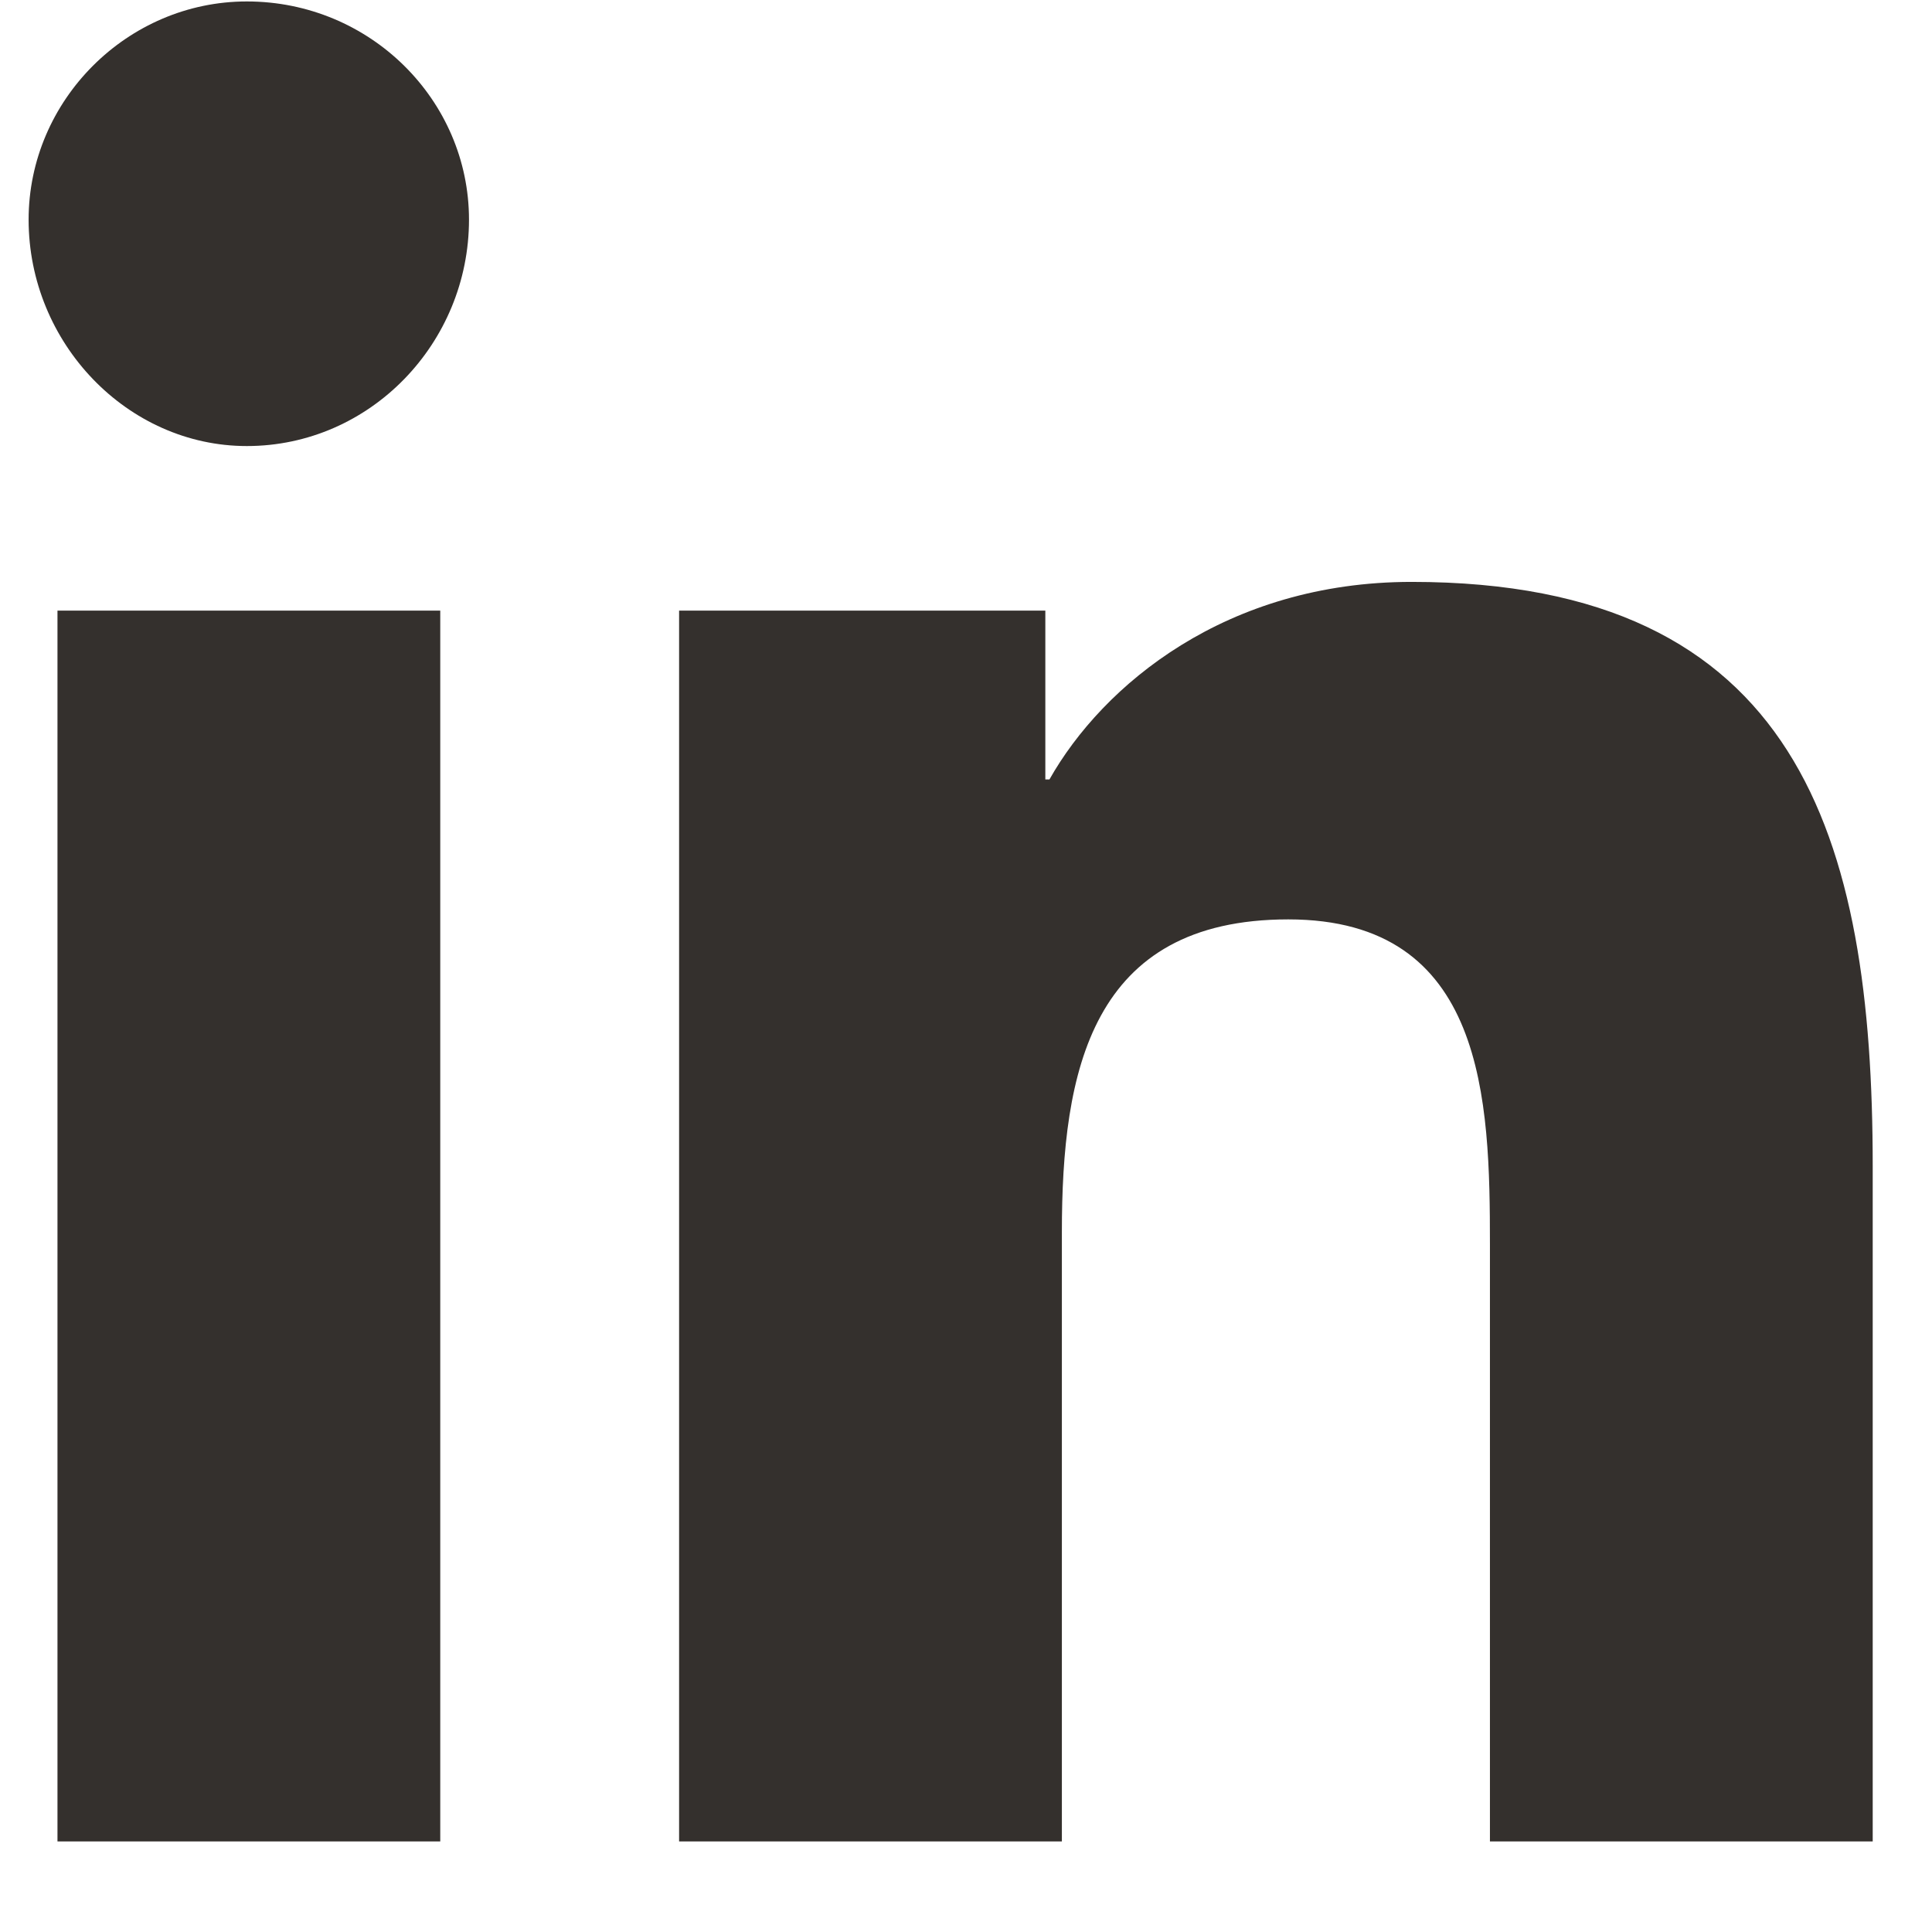
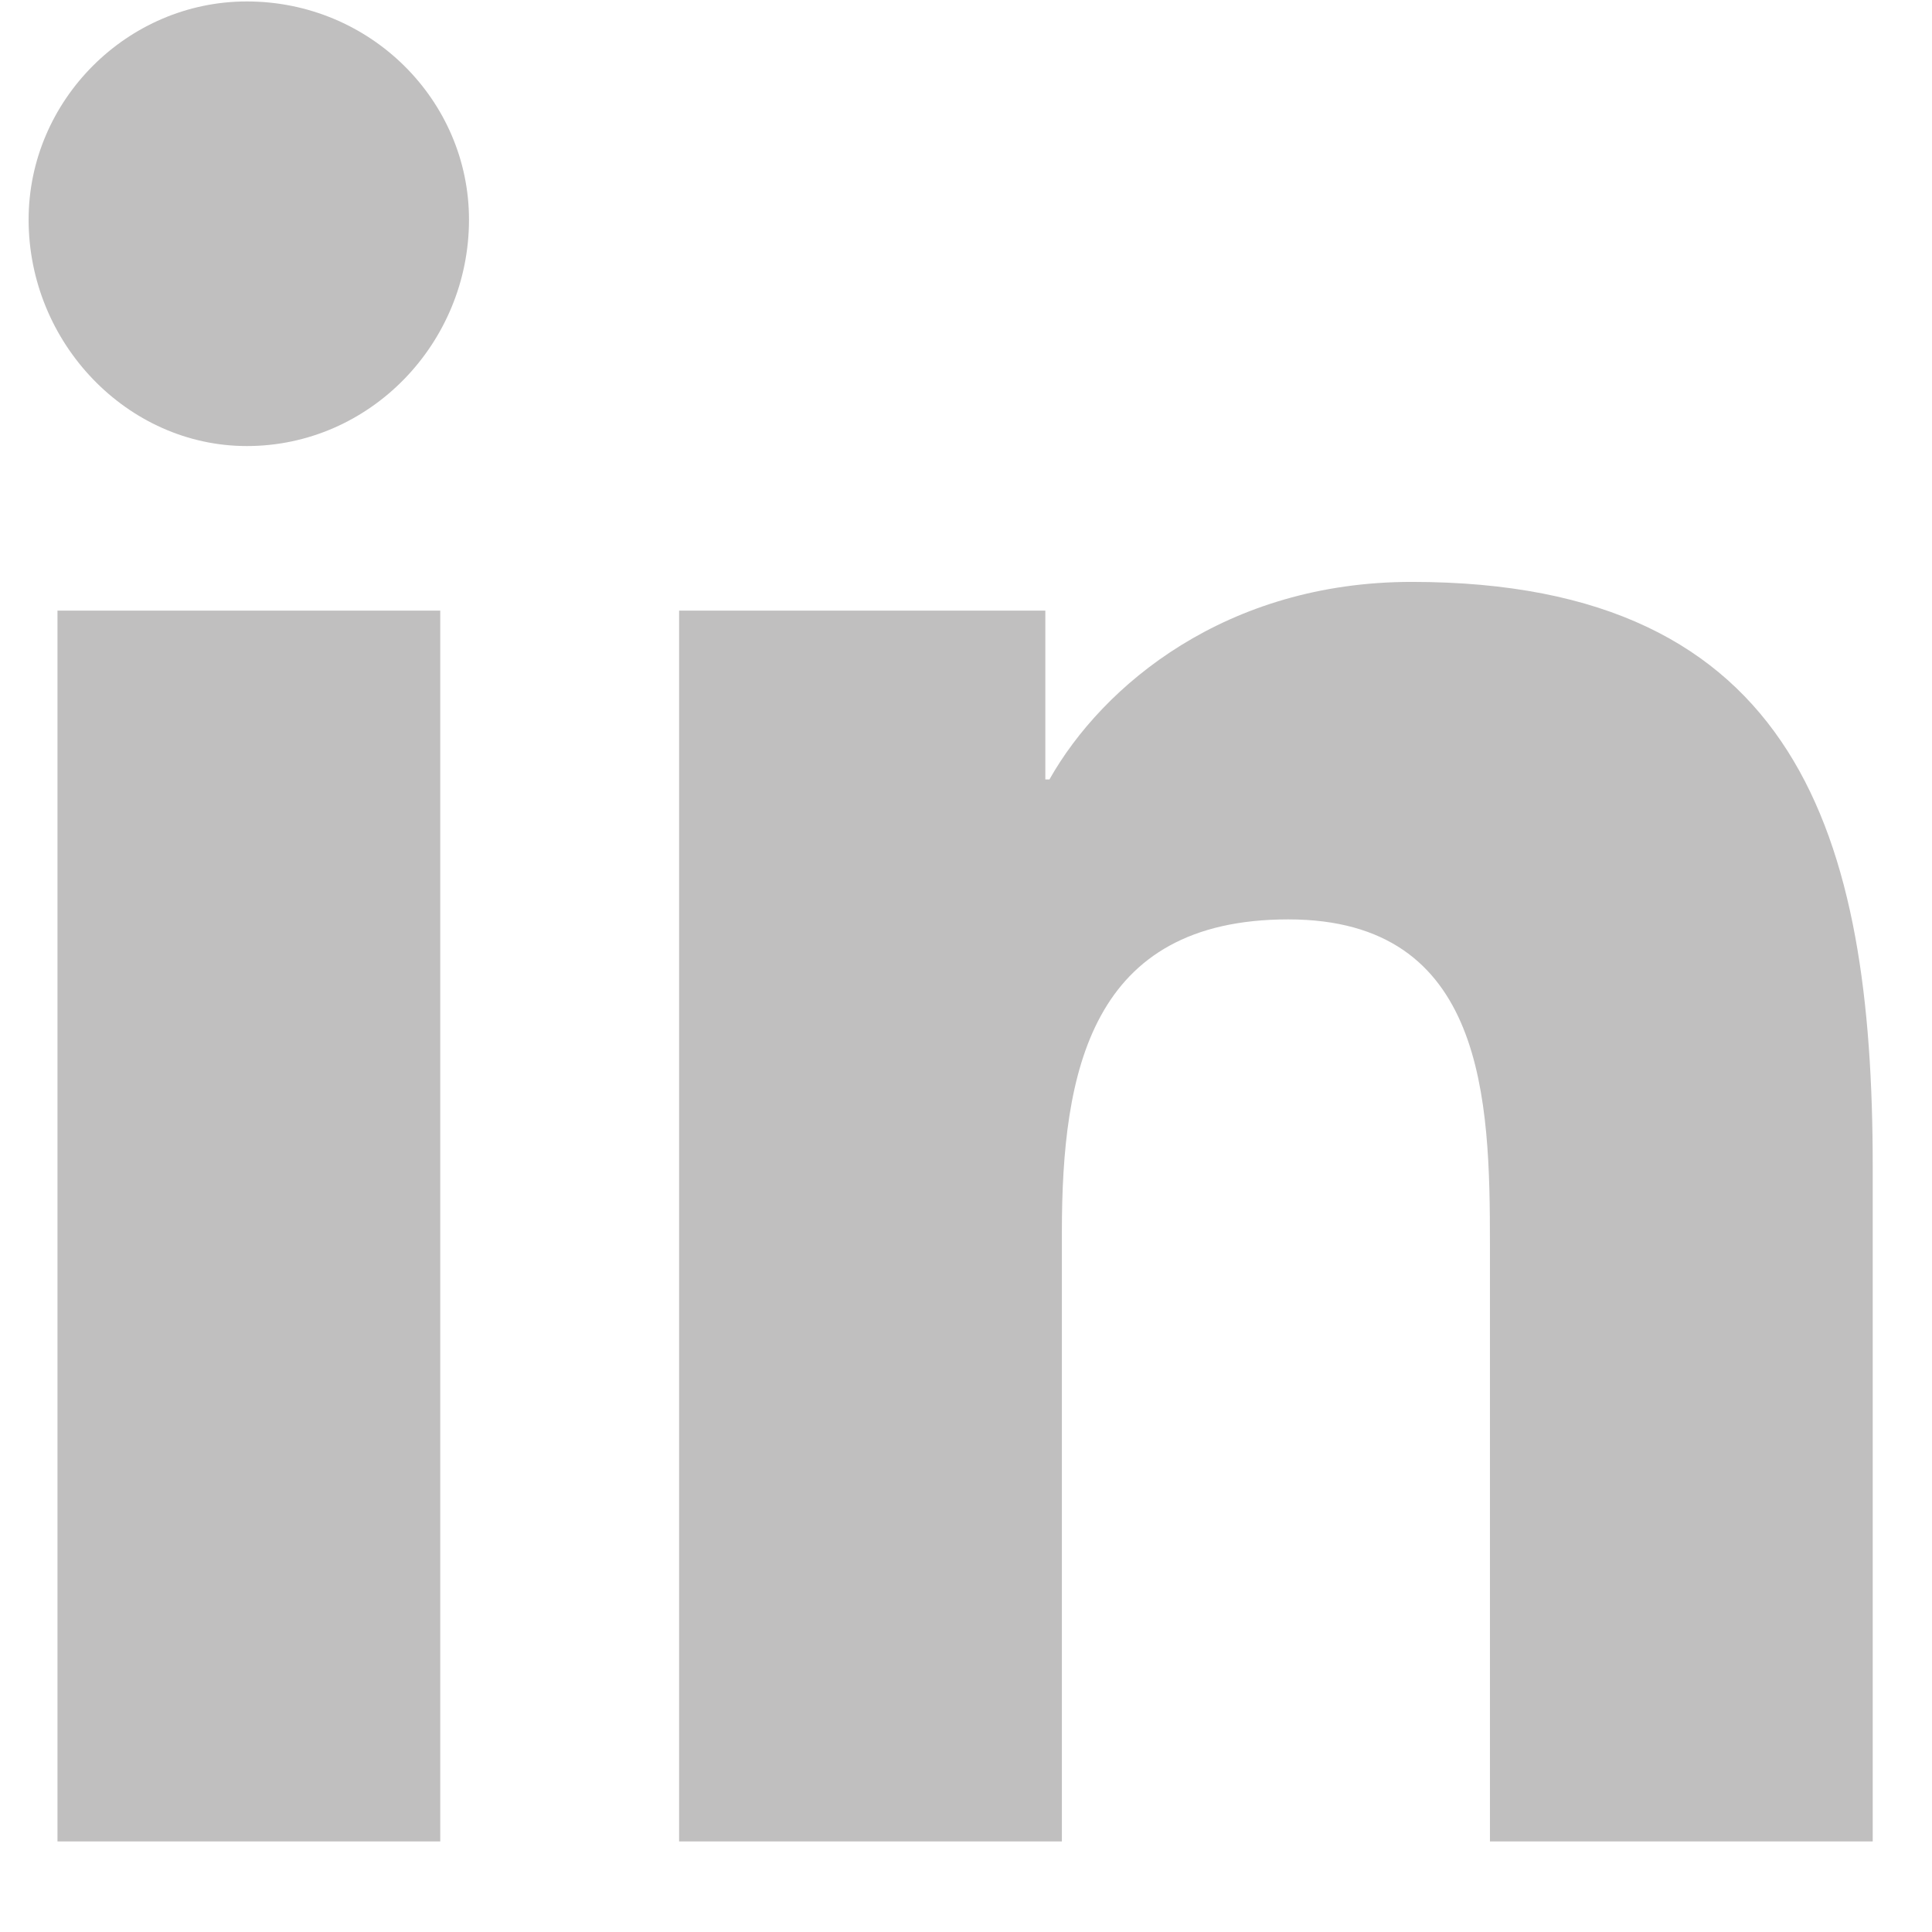
<svg xmlns="http://www.w3.org/2000/svg" width="16" height="16" fill="none" viewBox="0 0 16 16">
-   <path fill="#34302D" d="M3.646 15.25H.476V5.057h3.17V15.25ZM2.044 3.694c-.989 0-1.807-.853-1.807-1.875C.237.83 1.055.012 2.044.012c1.022 0 1.84.818 1.84 1.807 0 1.022-.818 1.875-1.84 1.875ZM12.339 15.25v-4.943c0-1.193-.034-2.693-1.67-2.693-1.637 0-1.875 1.261-1.875 2.59v5.046h-3.17V5.057h3.033v1.398h.034c.443-.784 1.466-1.636 3-1.636 3.205 0 3.818 2.113 3.818 4.84v5.591h-3.17Z" />
+   <path fill="#c0bfbf" d="M3.646 15.25H.476V5.057h3.17V15.25ZM2.044 3.694c-.989 0-1.807-.853-1.807-1.875C.237.83 1.055.012 2.044.012c1.022 0 1.84.818 1.84 1.807 0 1.022-.818 1.875-1.84 1.875ZM12.339 15.25v-4.943c0-1.193-.034-2.693-1.67-2.693-1.637 0-1.875 1.261-1.875 2.59v5.046h-3.17V5.057h3.033v1.398h.034c.443-.784 1.466-1.636 3-1.636 3.205 0 3.818 2.113 3.818 4.84v5.591h-3.17Z" />
</svg>
